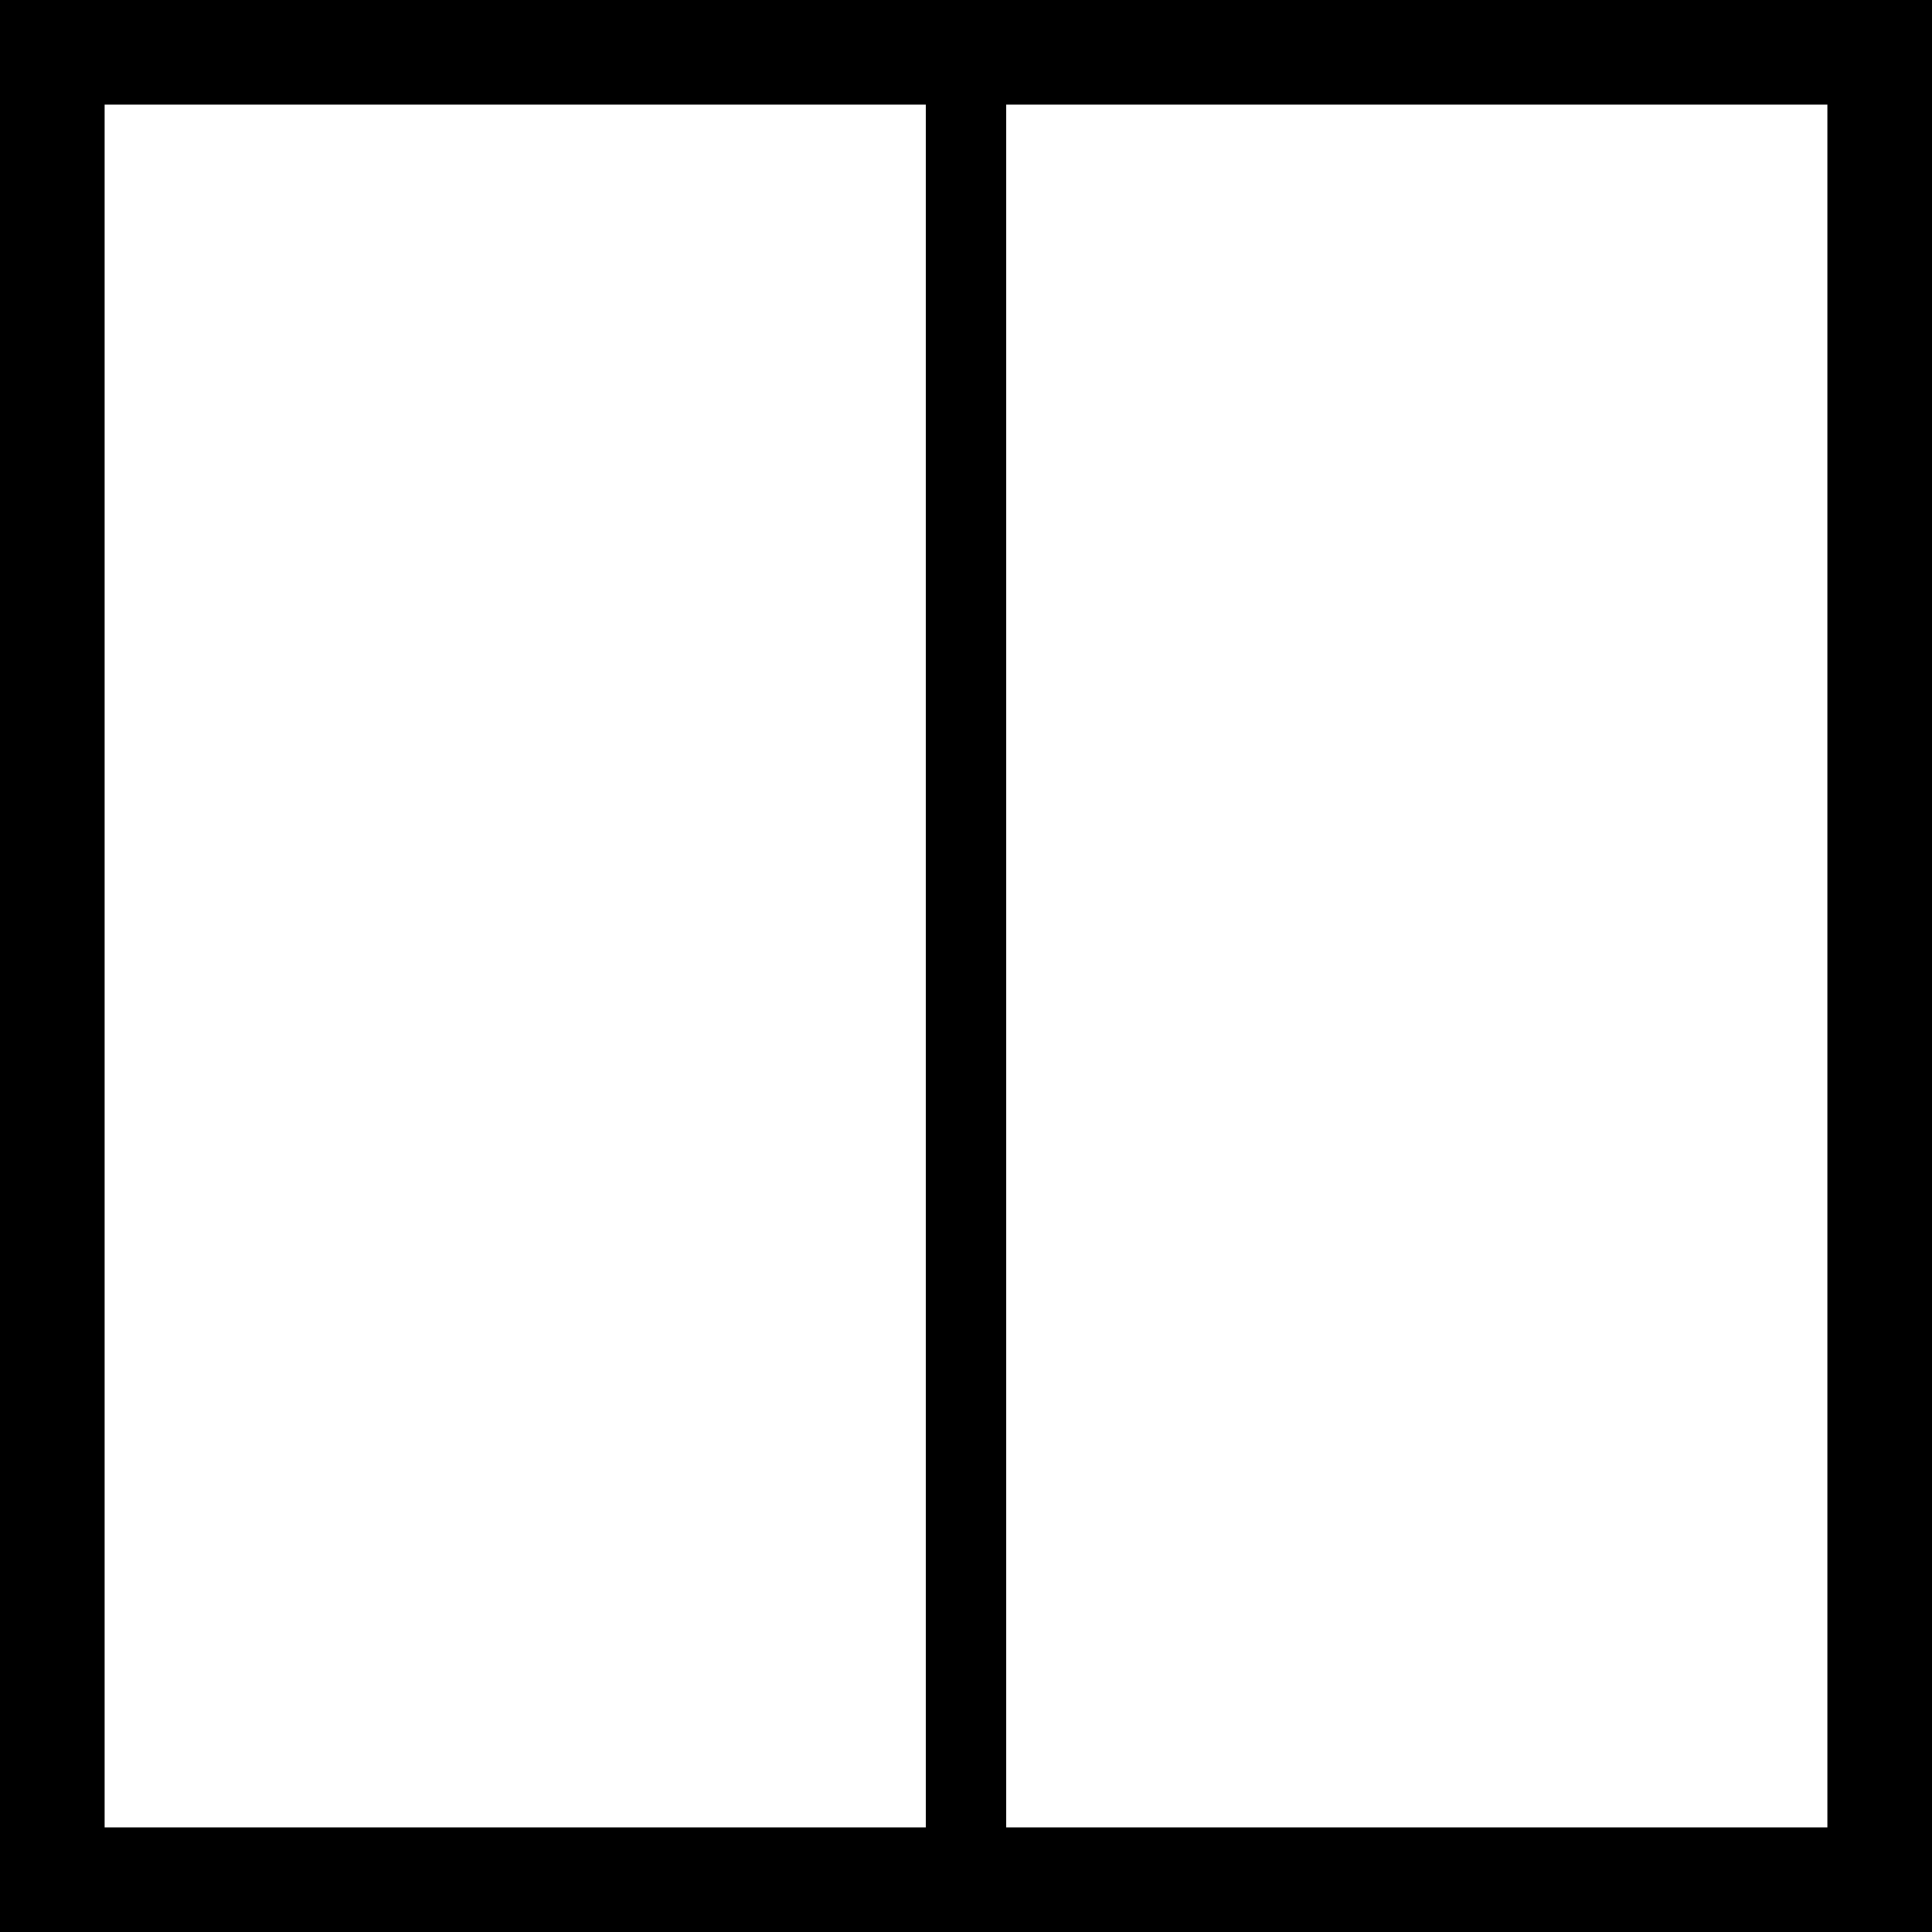
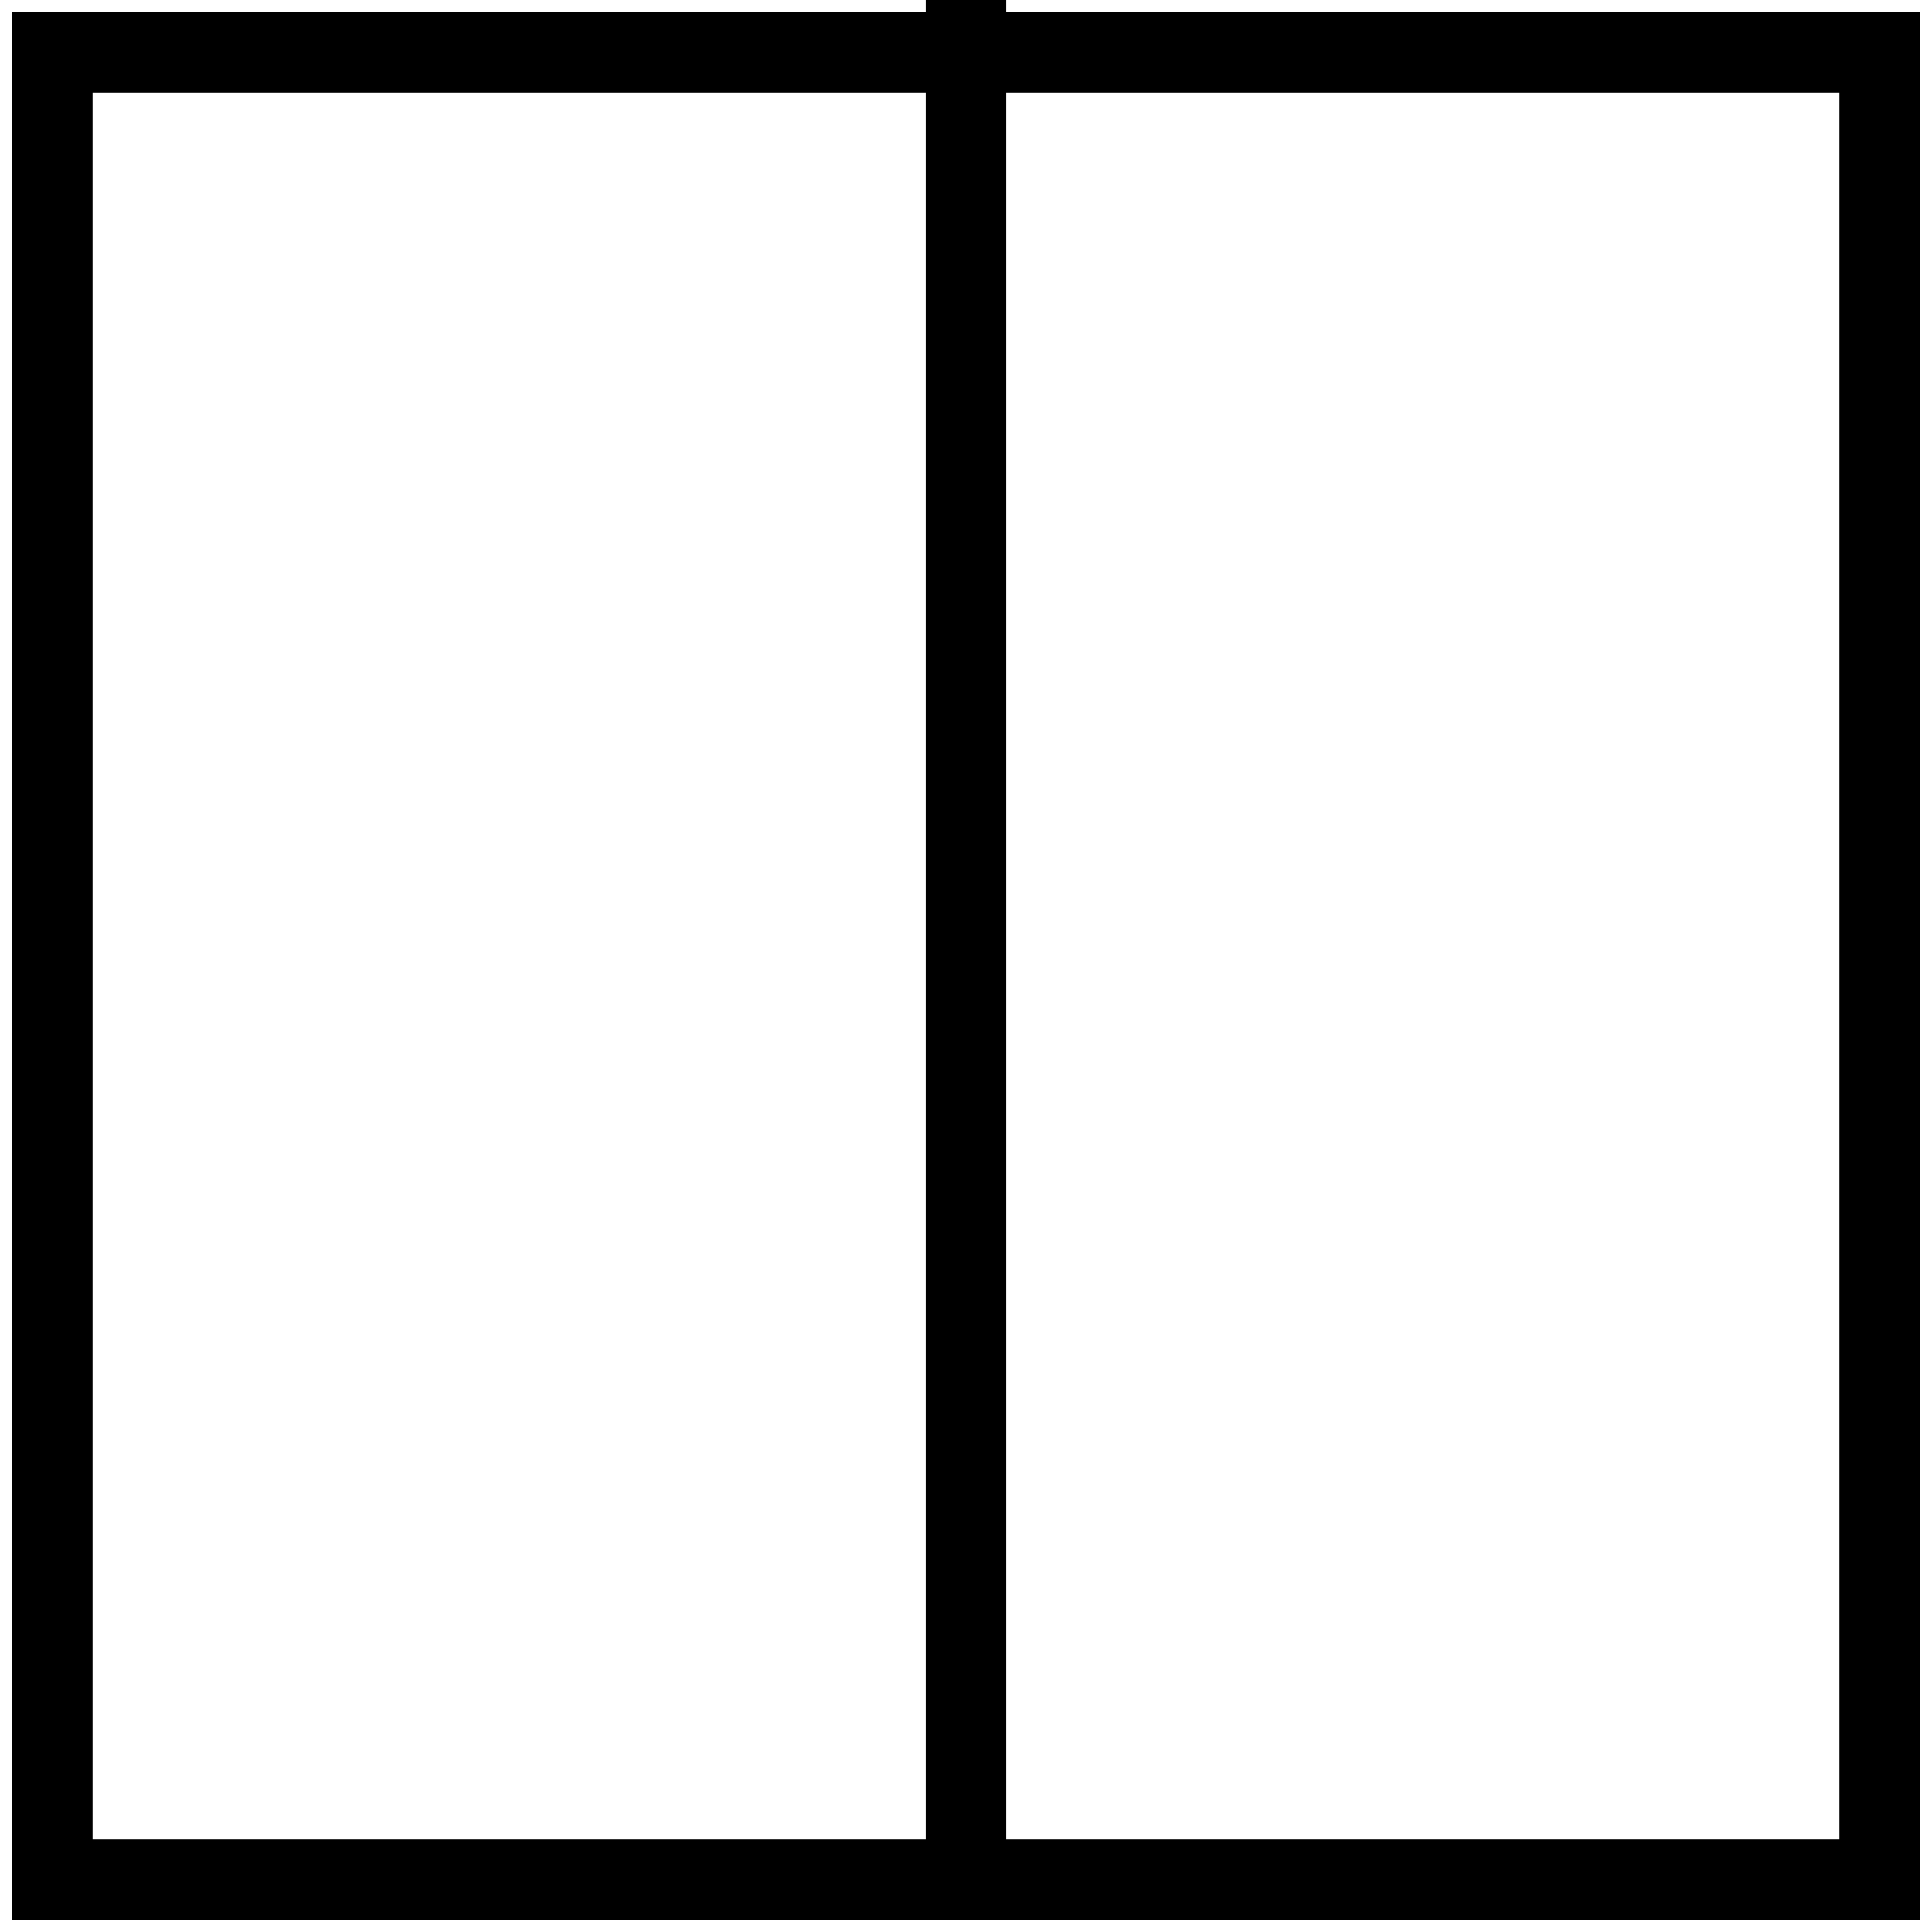
<svg xmlns="http://www.w3.org/2000/svg" width="24" height="24" viewBox="0 0 24 24" fill="none">
-   <rect x="0.65" y="0.65" width="22.7" height="22.7" stroke="black" stroke-width="1.3" />
+   <rect x="0.65" y="0.65" width="22.7" height="22.7" stroke="black" strokeWidth="1.3" />
  <path d="M12 0V23" stroke="black" />
</svg>
